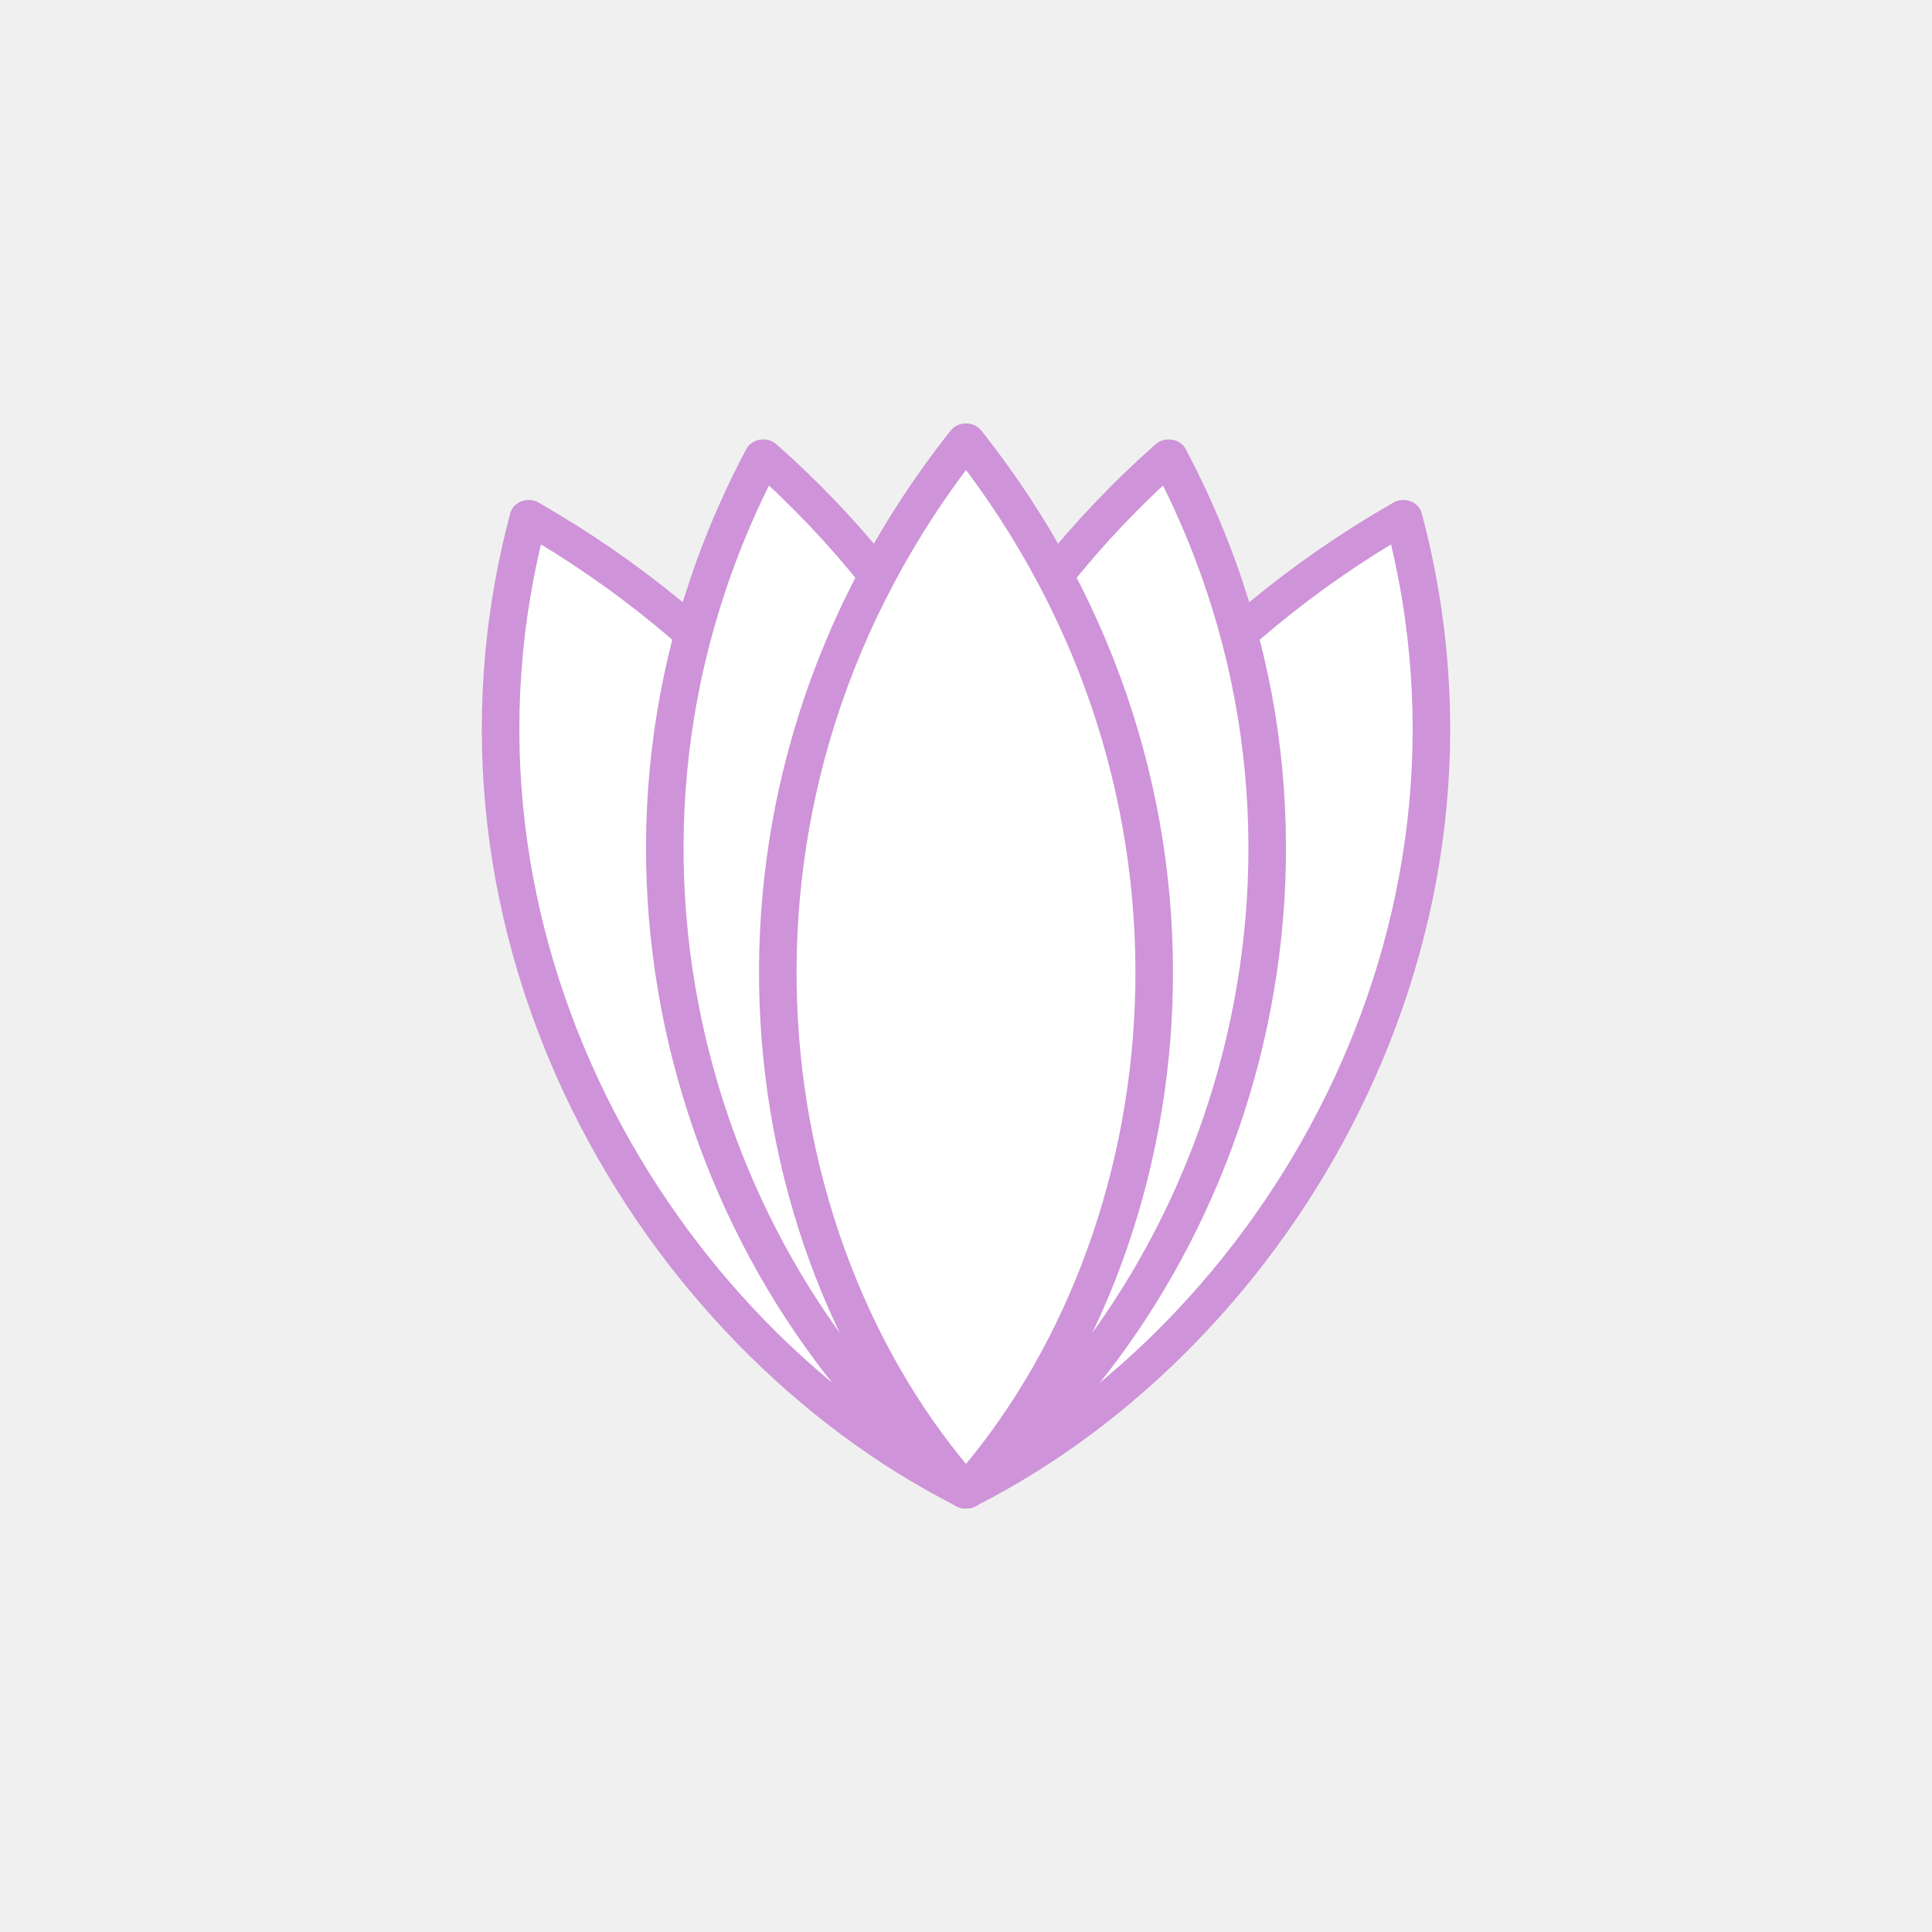
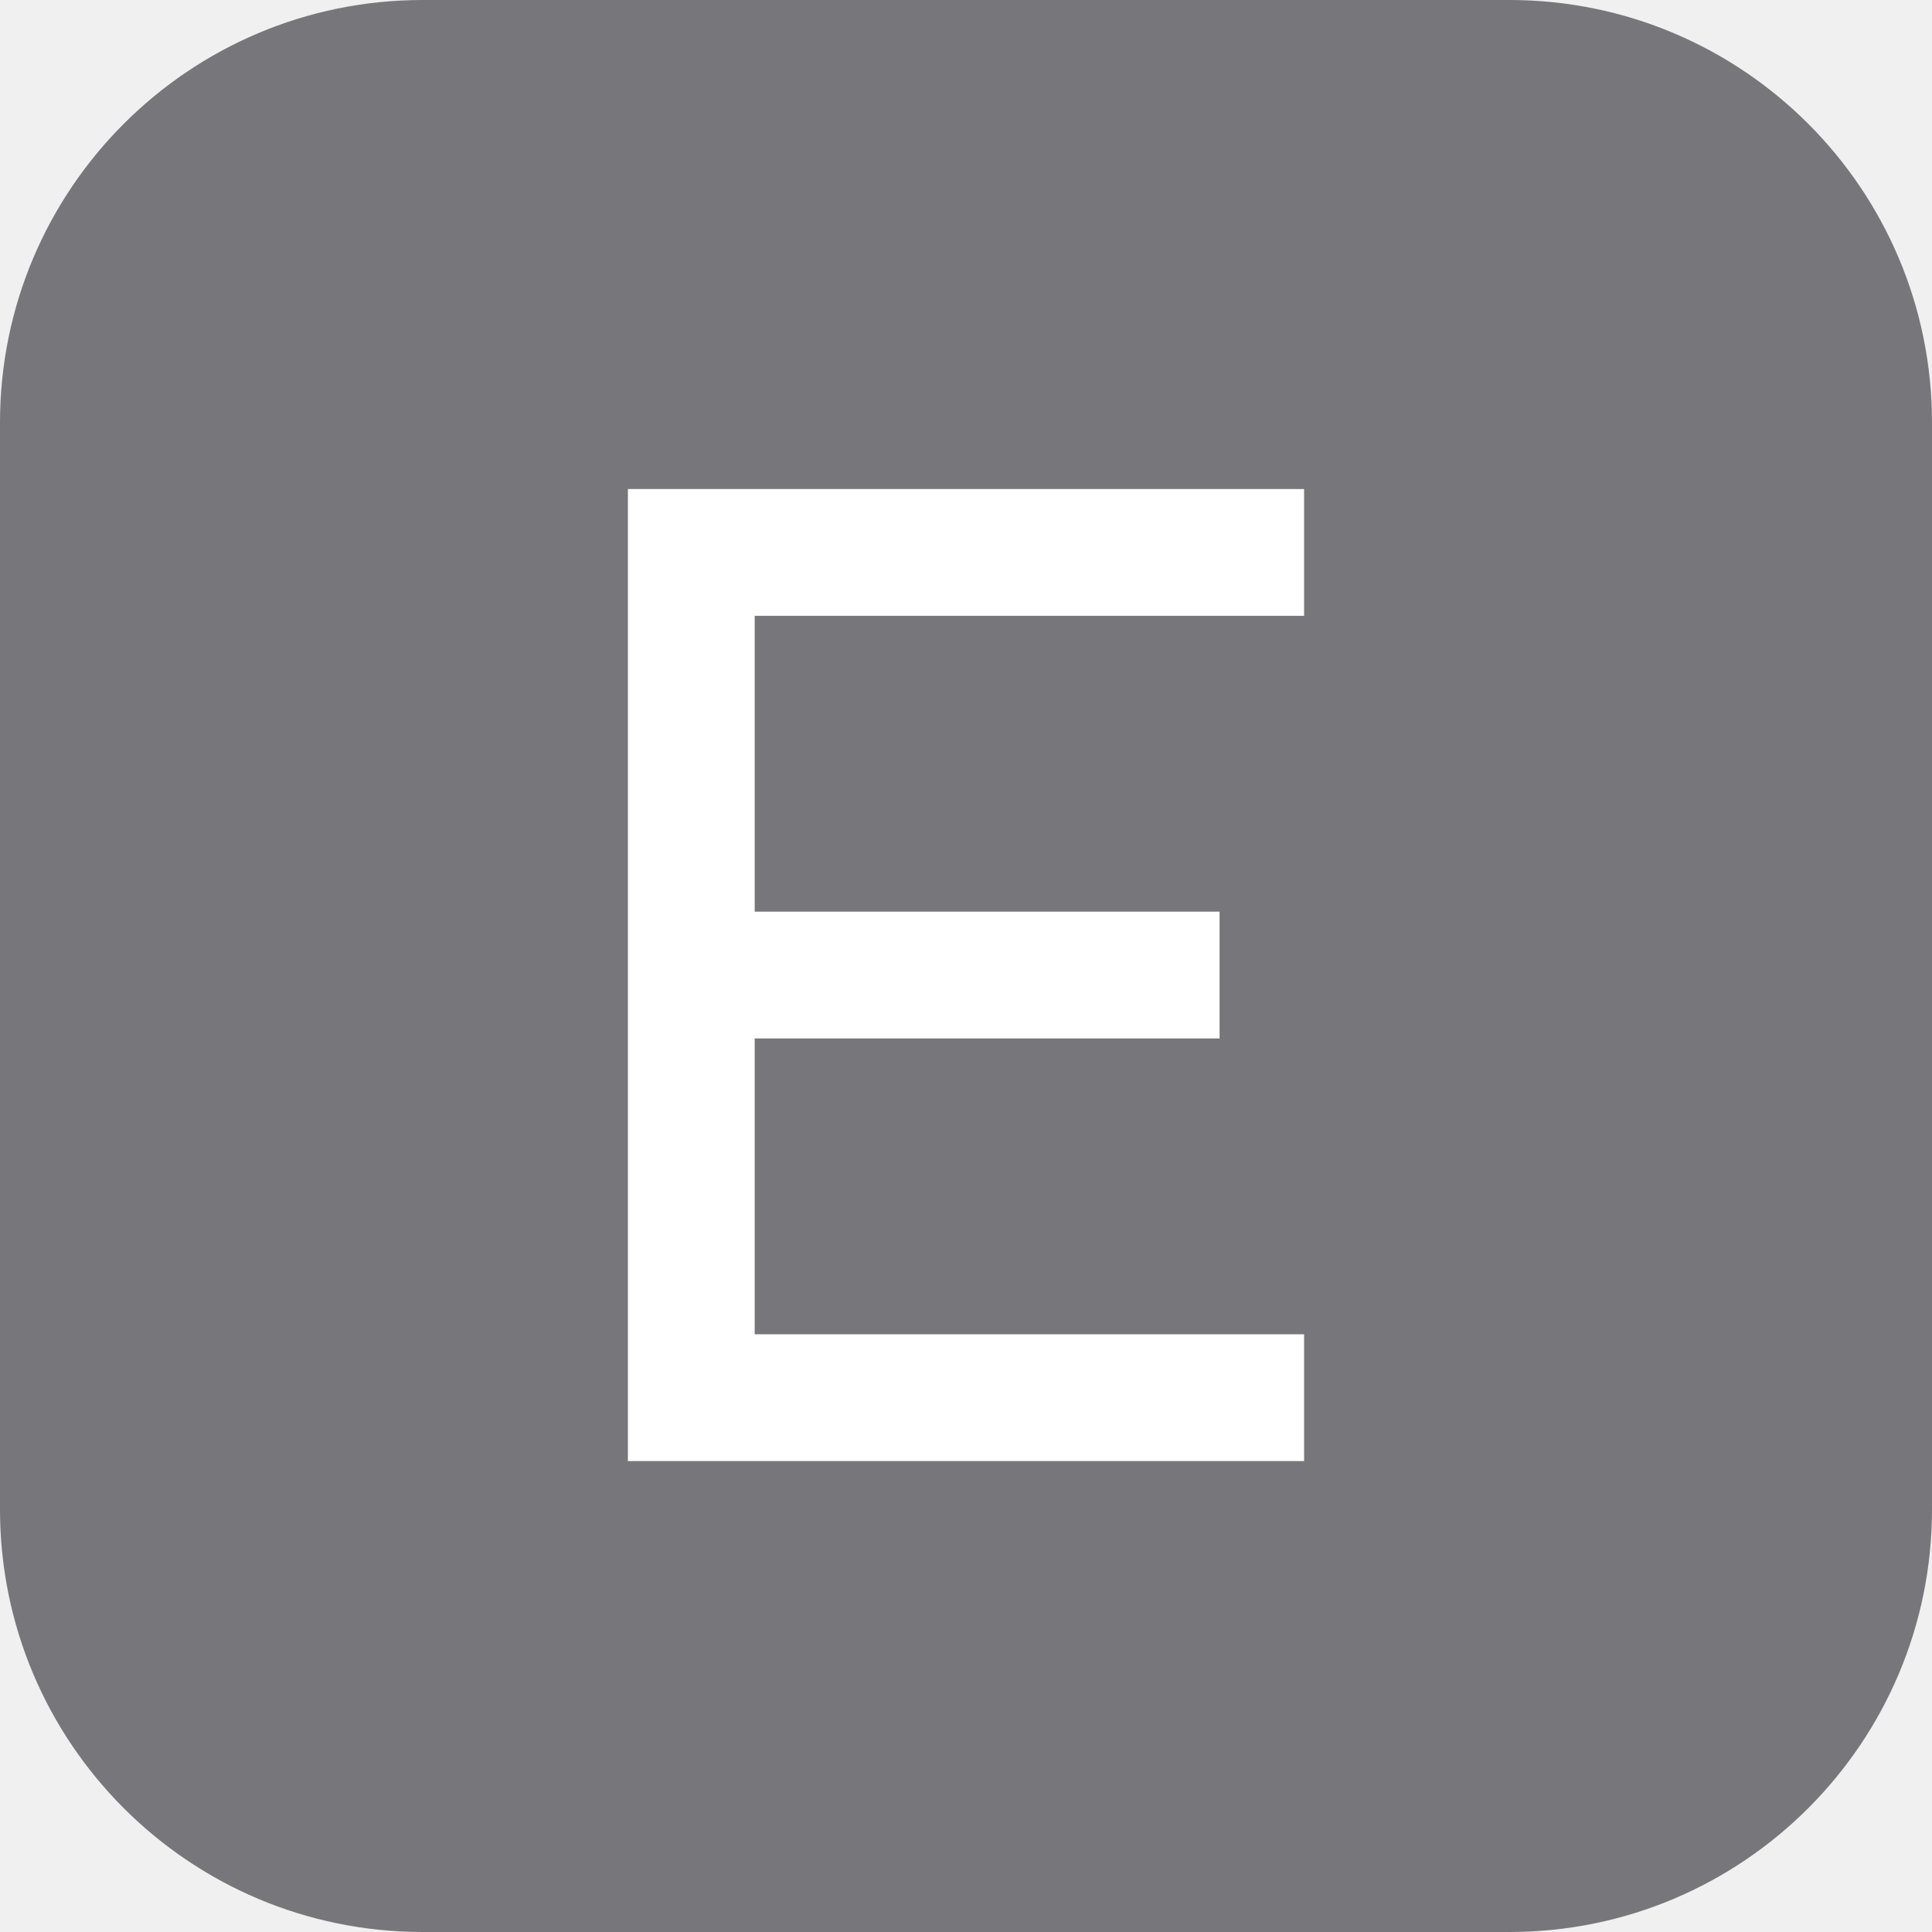
- <svg xmlns="http://www.w3.org/2000/svg" width="16" height="16" version="1.1" viewBox="0 0 16 16">
-   <g transform="matrix(.4604459 0 0 .414584 -3.050701 -2.157313)" fill="#fff" stroke="#ce93d8" stroke-linecap="round" stroke-linejoin="round" stroke-width=".675">
-     <path transform="rotate(-22,24,35)" d="m24 35c-4-5-5-14 0-21 5 7 4 16 0 21" />
-     <path transform="rotate(22,24,35)" d="m24 35c-4-5-5-14 0-21 5 7 4 16 0 21" />
-     <path transform="rotate(-10,24,35)" d="m24 35c-4-5-5-14 0-21 5 7 4 16 0 21" />
-     <path transform="rotate(10,24,35)" d="m24 35c-4-5-5-14 0-21 5 7 4 16 0 21" />
-     <path d="m24 35c-4-5-5-14 0-21 5 7 4 16 0 21" />
-   </g>
+ <svg xmlns="http://www.w3.org/2000/svg" width="16" height="16" viewBox="0 0 16 16">
+   <rect width="16" height="16" rx="3.5" fill="#77767b" />
+   <path transform="translate(2.4 2.3) scale(.7)" d="M4 2.5H12V4H5.5V7.5H11V9H5.5V12.5H12V14H4Z" fill="#fff" />
</svg>
